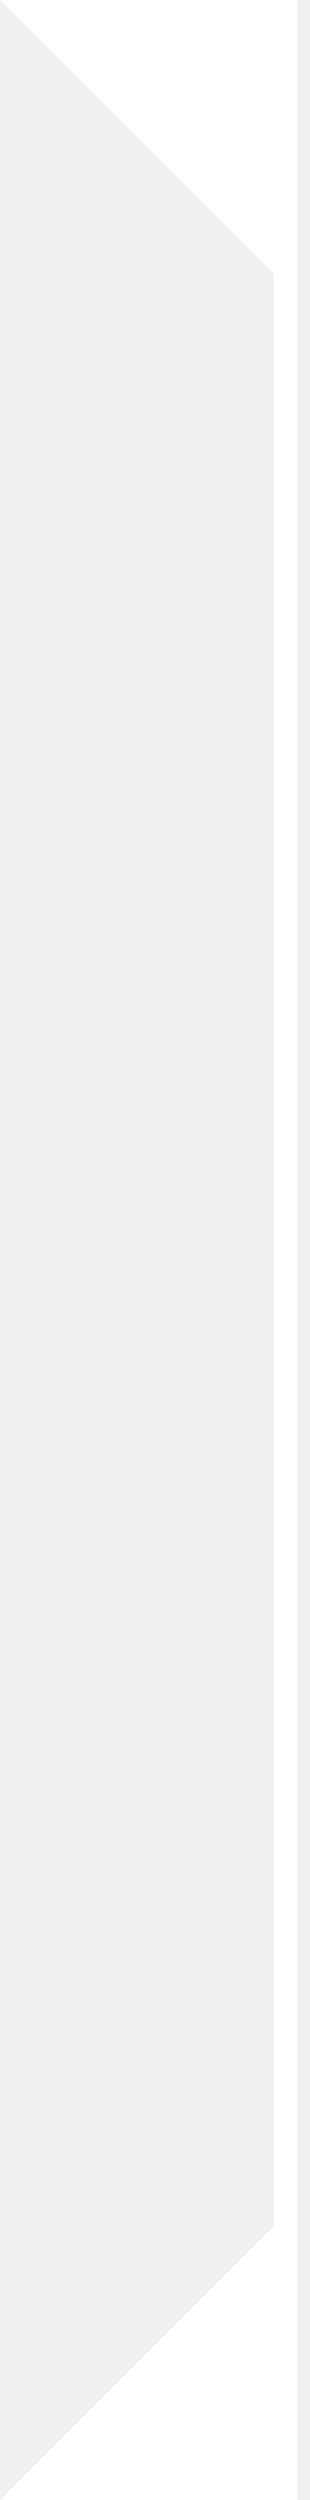
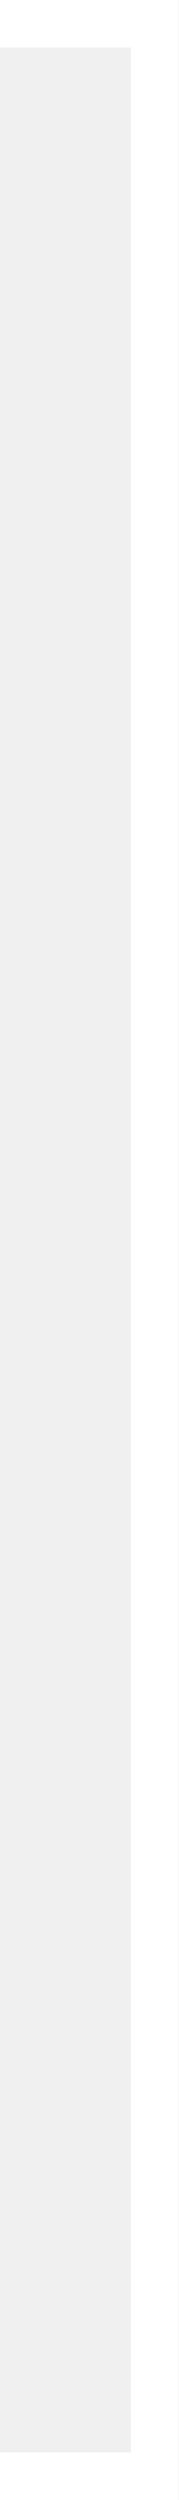
- <svg xmlns="http://www.w3.org/2000/svg" width="13" height="105" viewBox="0 0 13 105">
-   <g data-name="그룹 9504">
-     <path data-name="패스 2022" d="M0 0v12L12 0z" transform="rotate(180 6 52.5)" style="fill:#fff;" />
-     <path data-name="패스 2023" d="M0 0v12L12 0z" transform="rotate(90 6 6)" style="fill:#fff;" />
-     <path data-name="선 43" transform="rotate(180 6 52.5)" style="fill:none;stroke:#fff;stroke-width:1px" d="M0 0v105" />
+ <svg xmlns="http://www.w3.org/2000/svg" width="7.5" height="105" viewBox="0 0 7.5 105">
+   <g data-name="그룹 11291">
+     <path data-name="선 24" transform="rotate(180 3.25 52.5)" style="fill:none;stroke:#fff;stroke-width:2px" d="M0 0v105" />
+     <path data-name="사각형 2505" transform="rotate(-90 1 1)" style="fill:#fff" d="M0 0h2v6H0z" />
+     <path data-name="사각형 2506" transform="rotate(-90 52.5 52.5)" style="fill:#fff" d="M0 0h2v6H0z" />
  </g>
</svg>
